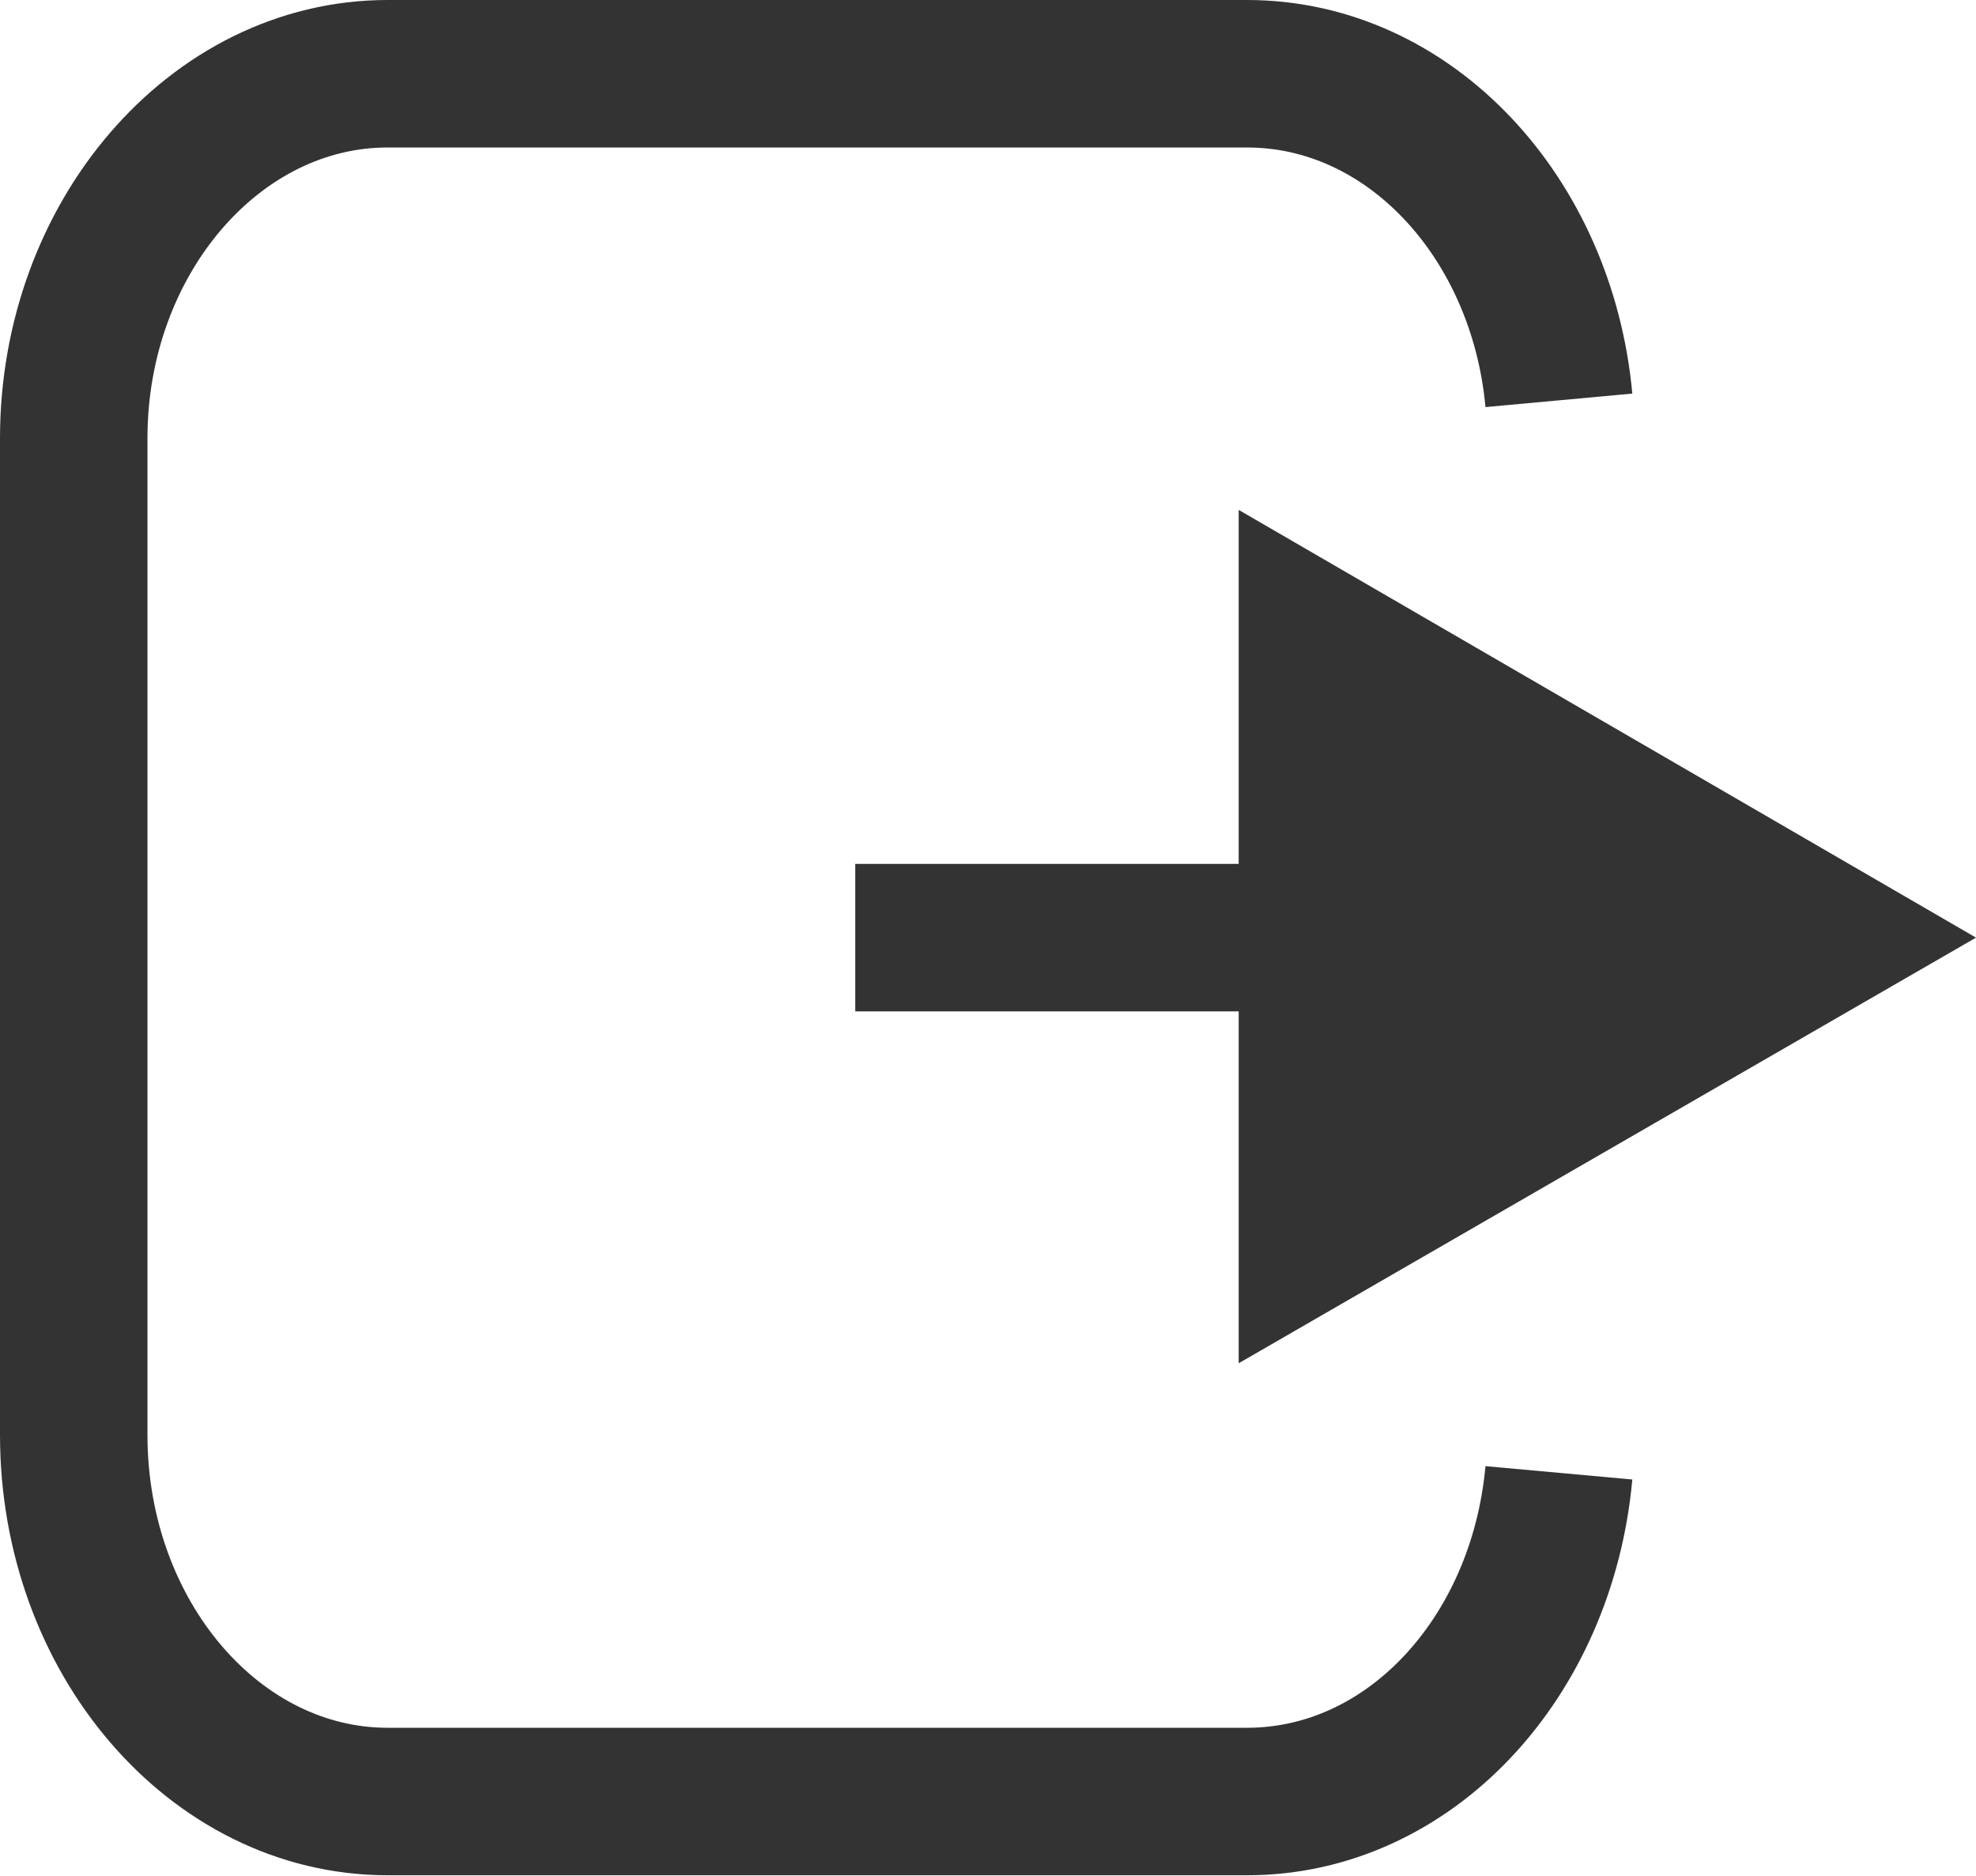
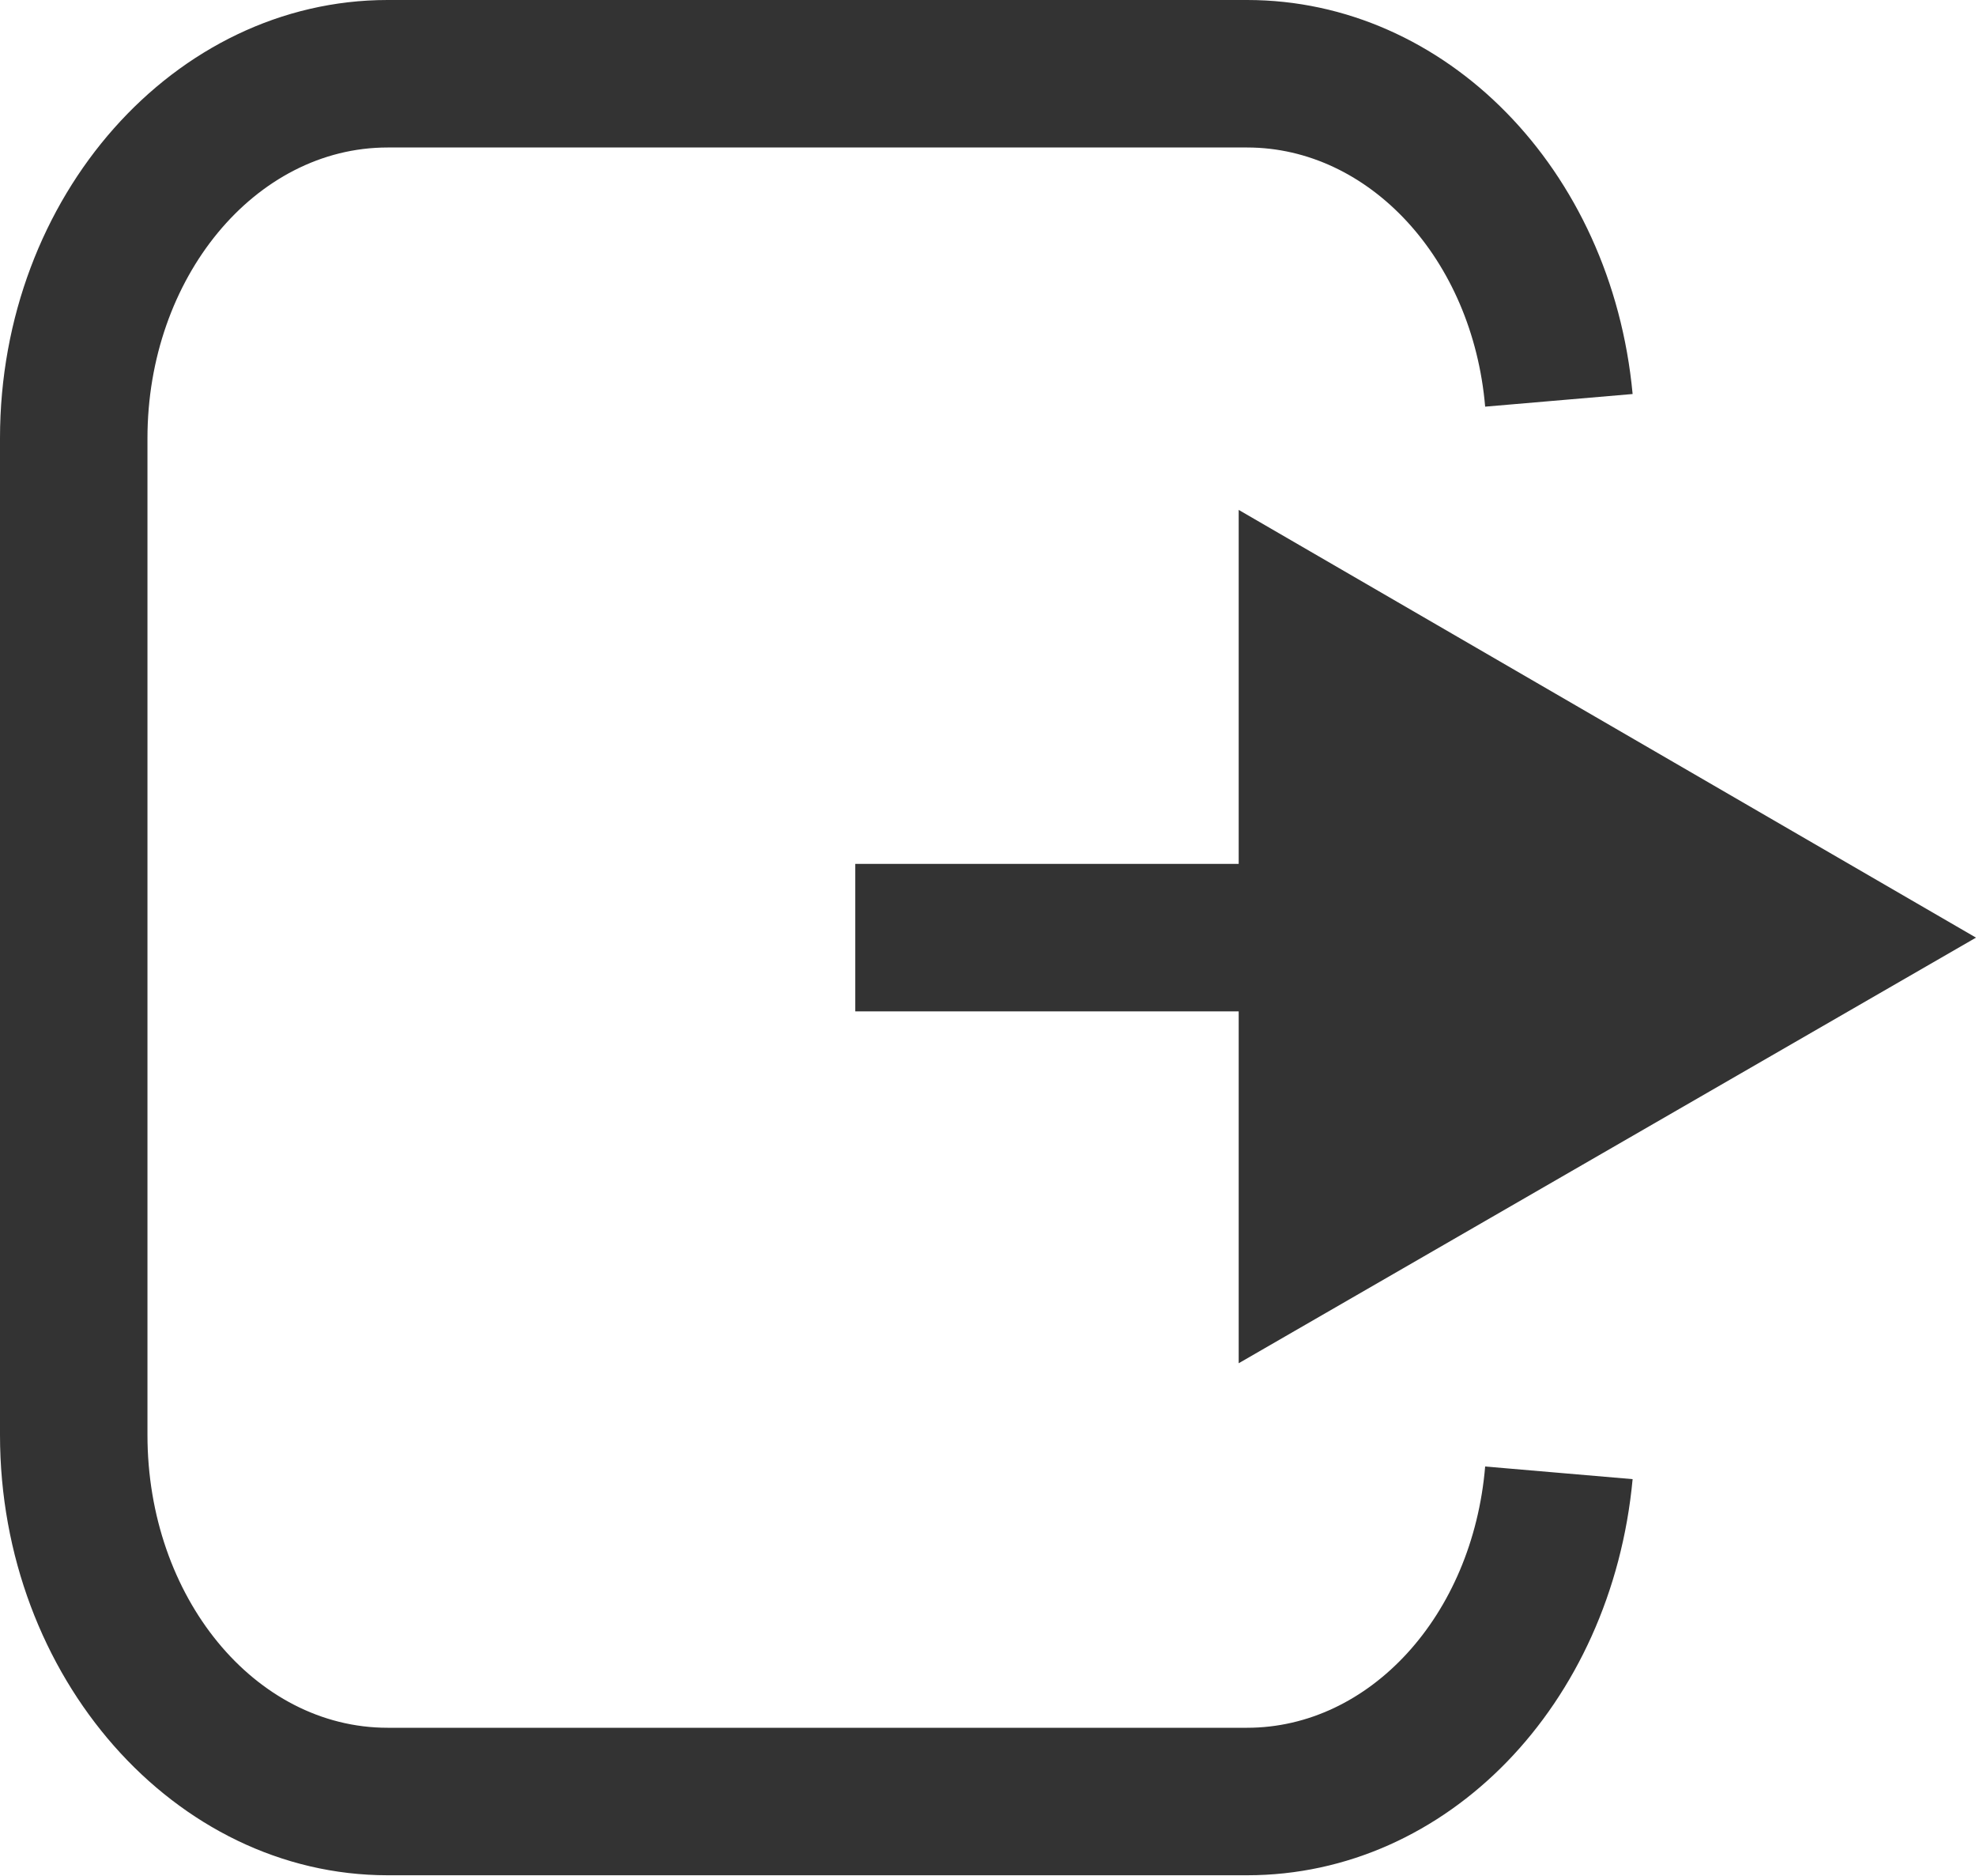
- <svg xmlns="http://www.w3.org/2000/svg" viewBox="0 0 93.8 89">
-   <defs>
-     <style>.cls-1{fill:none;stroke:#333;stroke-miterlimit:10;stroke-width:7px;}.cls-2{fill:#333;}</style>
-   </defs>
-   <g id="Layer_2" data-name="Layer 2">
-     <g id="Layer_1-2" data-name="Layer 1">
-       <path class="cls-1" d="M74,69.9c-.8,8.8-7.1,15.6-14.8,15.6H18.4c-8.2,0-14.9-7.8-14.9-17.4V20.8c0-9.5,6.7-17.3,14.9-17.3H59.2c7.7,0,14,6.8,14.8,15.5" />
-       <line class="cls-1" x1="40.6" y1="44.5" x2="64.7" y2="44.5" />
-       <polygon class="cls-2" points="58.8 64.7 93.8 44.5 58.8 24.2 58.8 64.7" />
+ <svg xmlns="http://www.w3.org/2000/svg" version="1.1" id="Layer_1" x="0px" y="0px" viewBox="0 0 93.8 89" style="enable-background:new 0 0 93.8 89;" xml:space="preserve">
+   <style type="text/css">
+ 	.st0{fill:#333333;}
+ </style>
+   <g id="Layer_2_1_">
+     <g id="Layer_1-2">
+       <path class="st0" d="M59.2,89H18.4C8.3,89,0,79.6,0,68.1V20.8C0,9.3,8.3,0,18.4,0h40.8c9.4,0,17.3,8,18.3,18.7l-7,0.6    C69.9,12.3,65,7,59.2,7H18.4C12.1,7,7,13.2,7,20.8v47.3C7,75.8,12.1,82,18.4,82h40.8c5.8,0,10.7-5.3,11.3-12.4l7,0.6    C76.5,80.9,68.7,89,59.2,89z" />
+       <rect x="40.6" y="41" class="st0" width="24.1" height="7" />
+       <polygon class="st0" points="58.8,64.7 93.8,44.5 58.8,24.2   " />
    </g>
  </g>
</svg>
